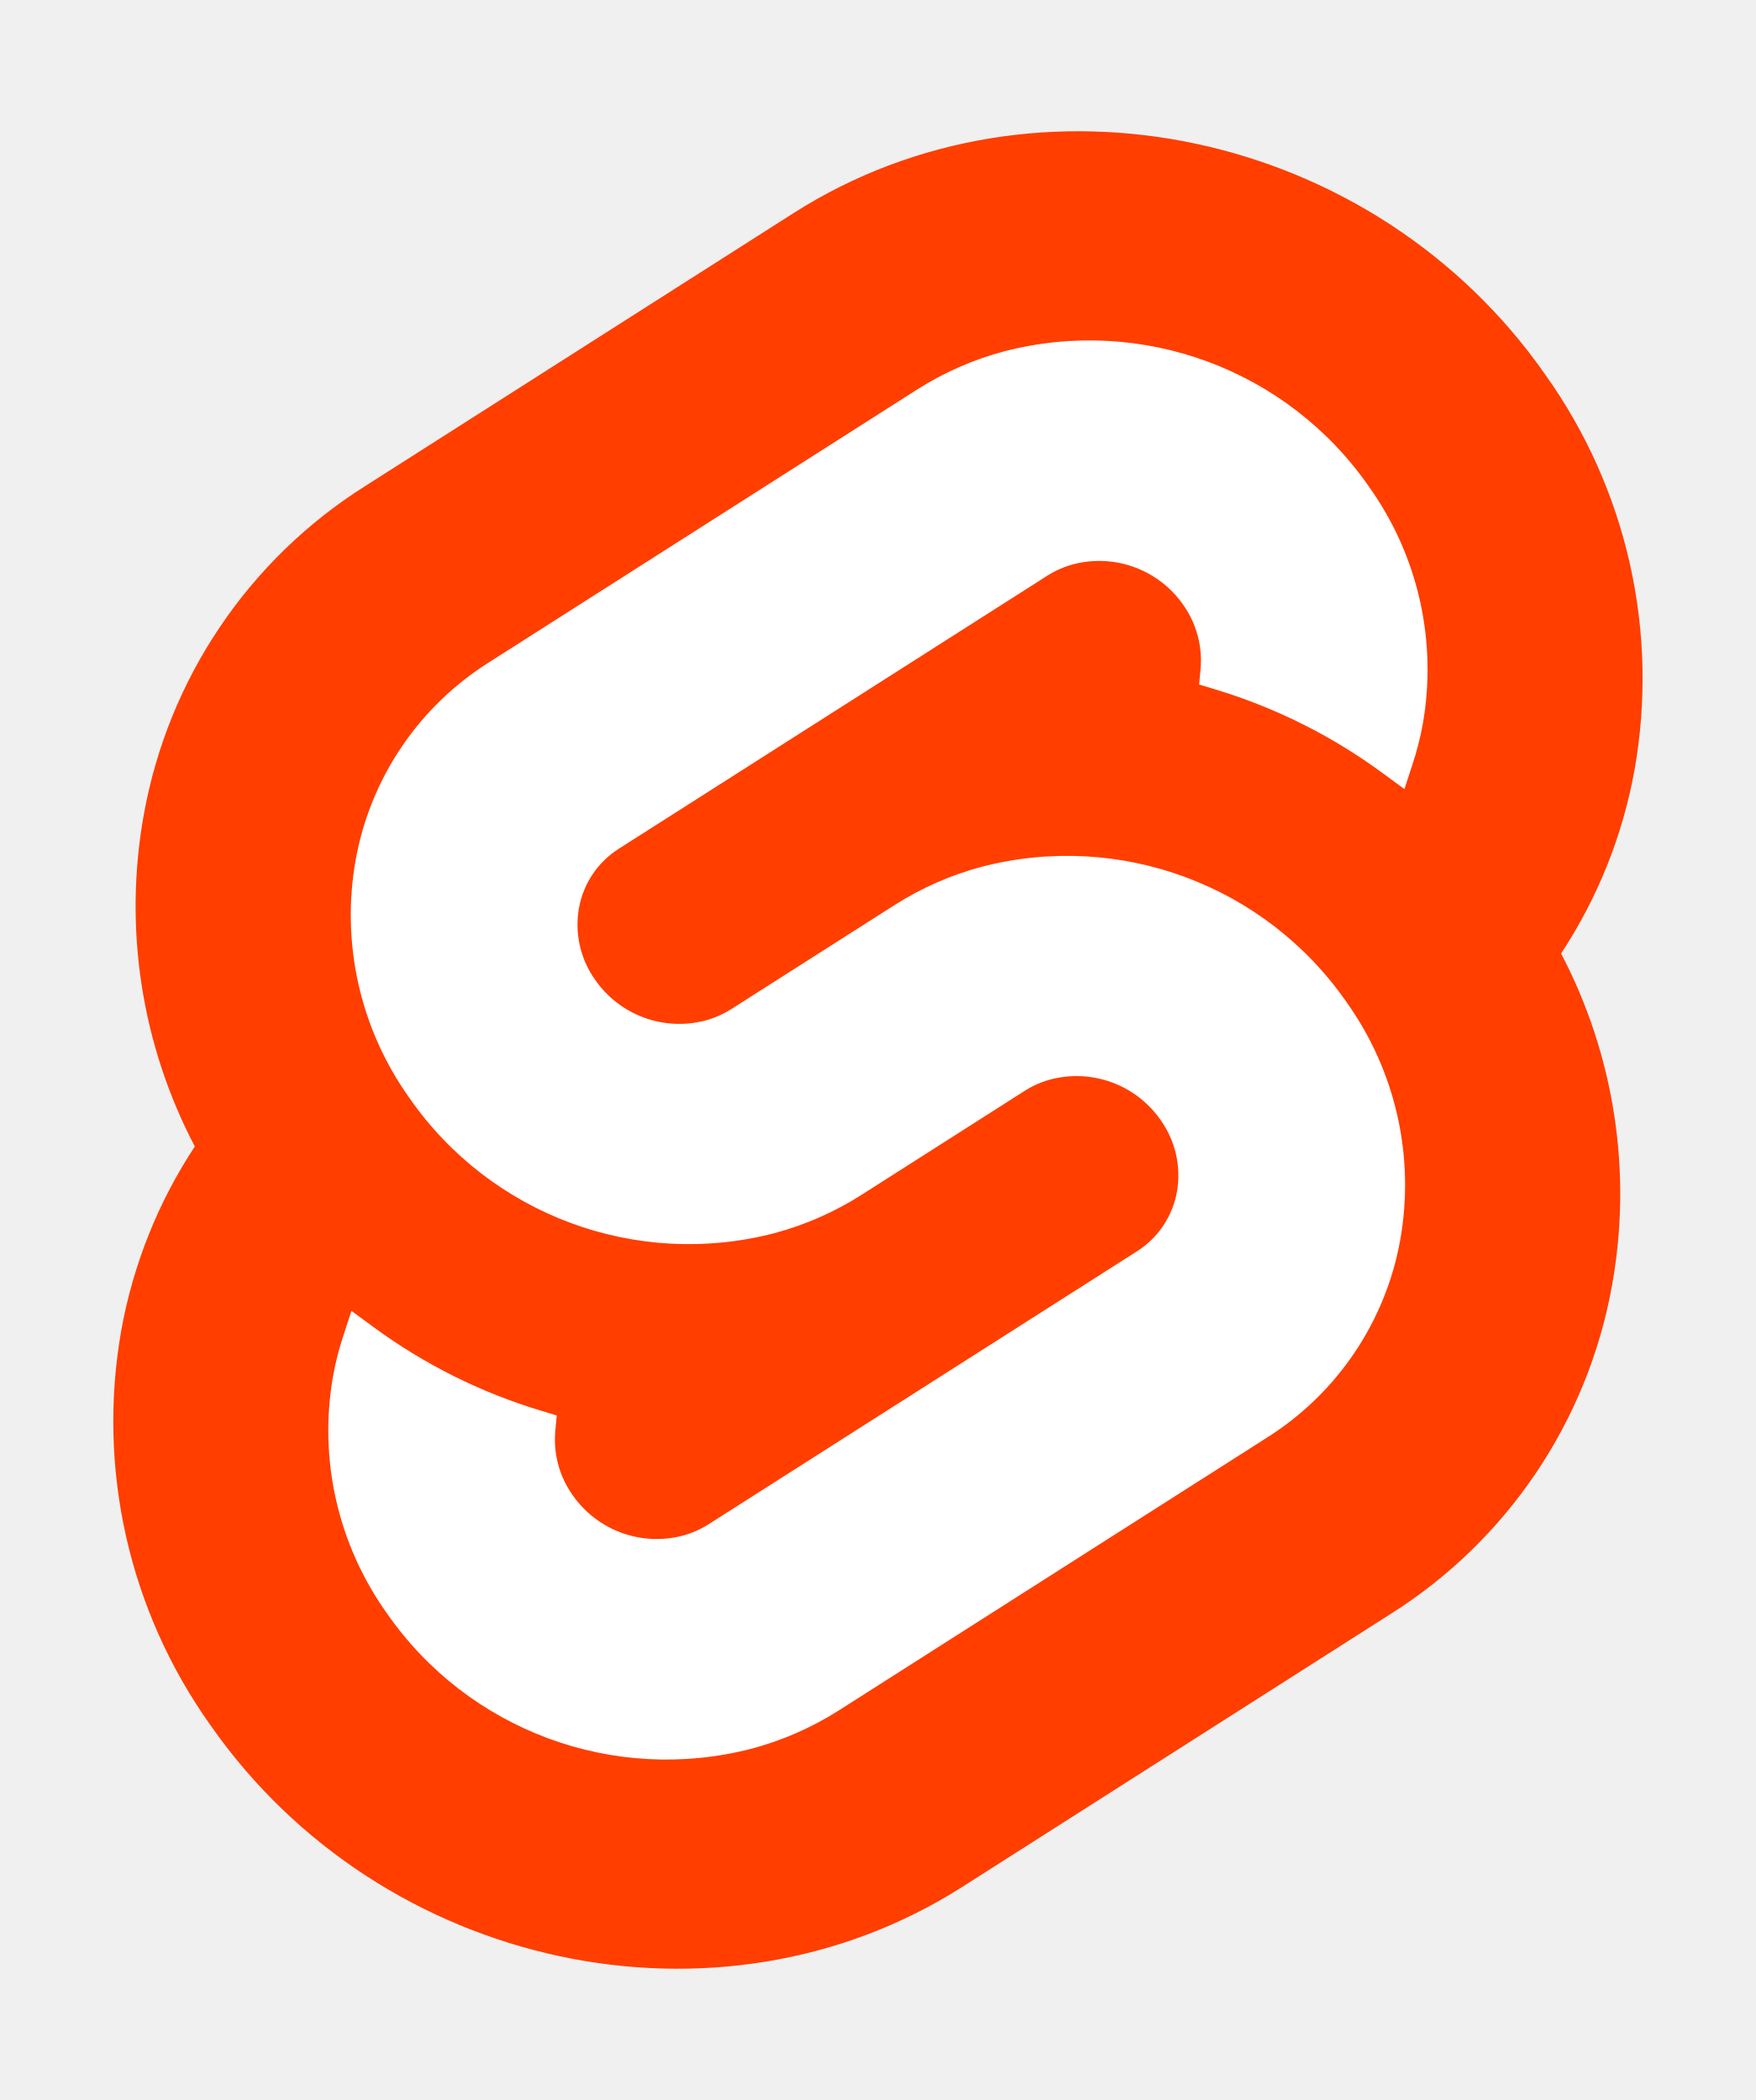
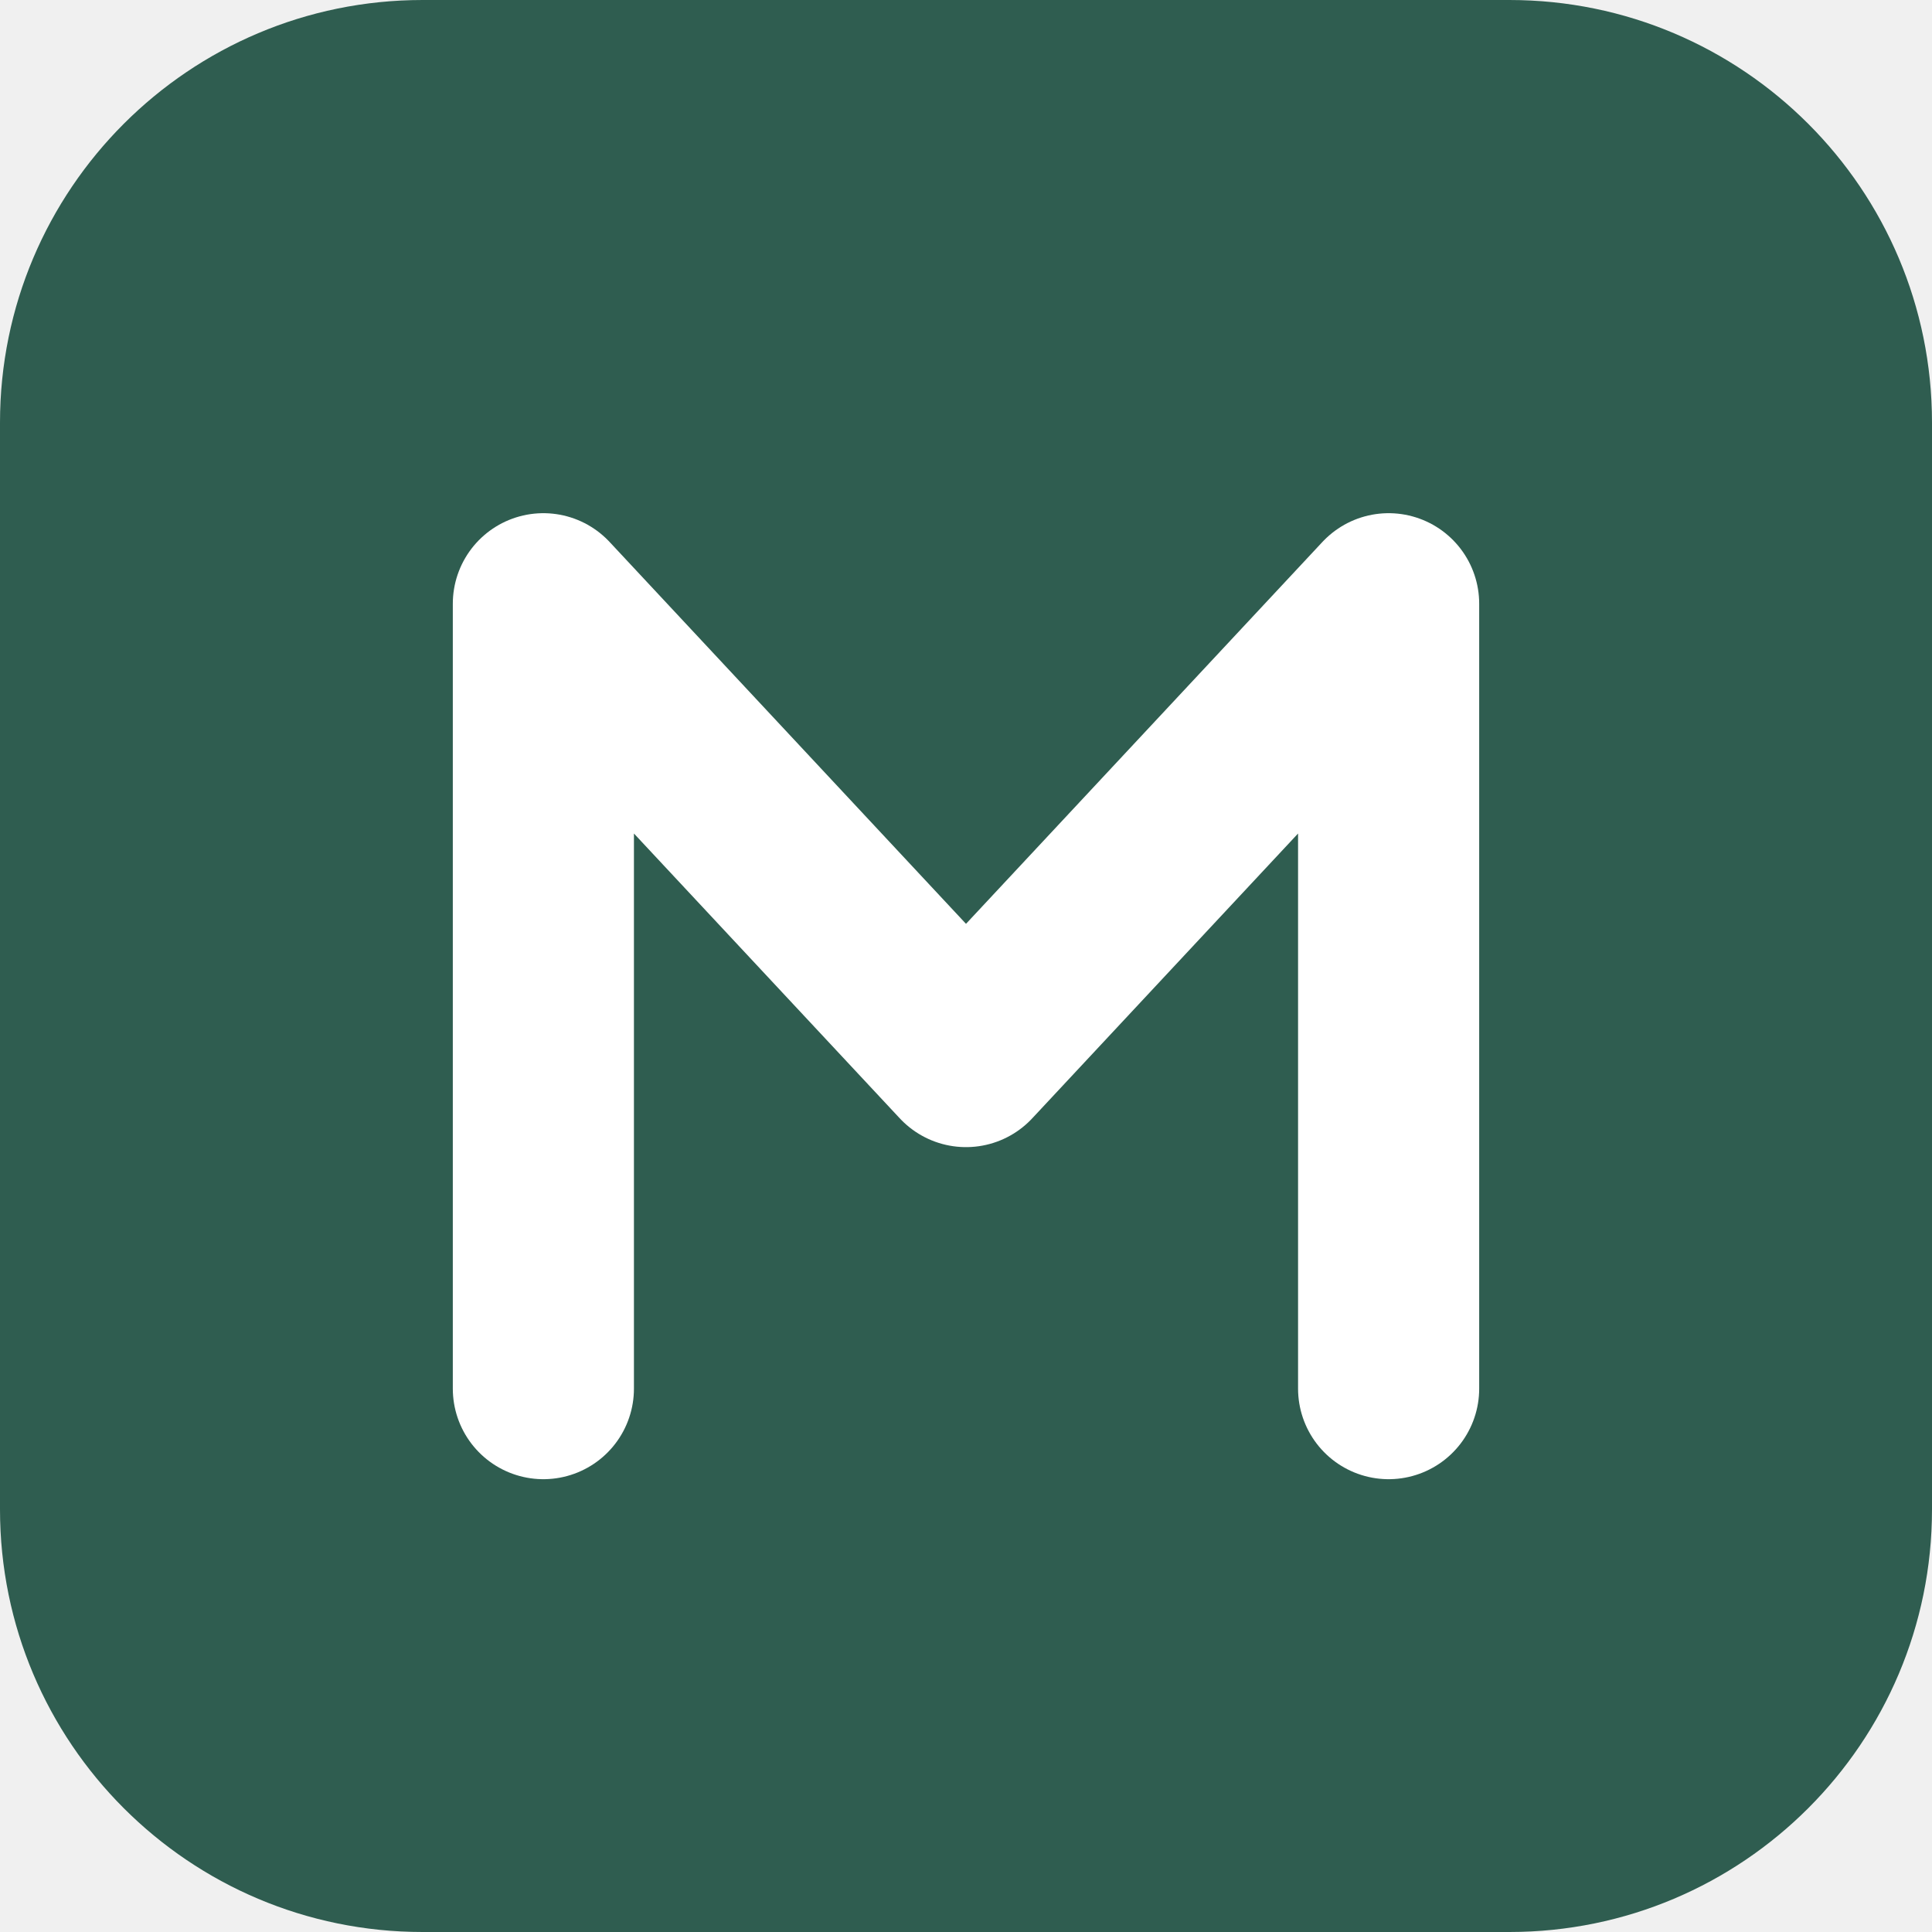
- <svg xmlns="http://www.w3.org/2000/svg" width="107" height="128" viewBox="0 0 107 128">
-   <path d="M94.157 22.819c-10.4-14.885-30.94-19.297-45.792-9.835L22.282 29.608A29.92 29.92 0 0 0 8.764 49.65a31.5 31.5 0 0 0 3.108 20.231 30 30 0 0 0-4.477 11.183 31.9 31.9 0 0 0 5.448 24.116c10.402 14.887 30.942 19.297 45.791 9.835l26.083-16.624A29.92 29.92 0 0 0 98.235 78.35a31.53 31.53 0 0 0-3.105-20.232 30 30 0 0 0 4.474-11.182 31.88 31.88 0 0 0-5.447-24.116" style="fill:#ff3e00" />
-   <path d="M45.817 106.582a20.72 20.72 0 0 1-22.237-8.243 19.17 19.17 0 0 1-3.277-14.503 18 18 0 0 1 .624-2.435l.49-1.498 1.337.981a33.6 33.6 0 0 0 10.203 5.098l.97.294-.09.968a5.85 5.85 0 0 0 1.052 3.878 6.24 6.24 0 0 0 6.695 2.485 5.8 5.8 0 0 0 1.603-.704L69.27 76.28a5.43 5.43 0 0 0 2.45-3.631 5.8 5.8 0 0 0-.987-4.371 6.24 6.24 0 0 0-6.698-2.487 5.7 5.7 0 0 0-1.6.704l-9.953 6.345a19 19 0 0 1-5.296 2.326 20.72 20.72 0 0 1-22.237-8.243 19.17 19.17 0 0 1-3.277-14.502 17.99 17.99 0 0 1 8.13-12.052l26.081-16.623a19 19 0 0 1 5.3-2.329 20.72 20.72 0 0 1 22.237 8.243 19.17 19.17 0 0 1 3.277 14.503 18 18 0 0 1-.624 2.435l-.49 1.498-1.337-.98a33.6 33.6 0 0 0-10.203-5.1l-.97-.294.09-.968a5.86 5.86 0 0 0-1.052-3.878 6.24 6.24 0 0 0-6.696-2.485 5.8 5.8 0 0 0-1.602.704L37.73 51.72a5.42 5.42 0 0 0-2.449 3.63 5.79 5.79 0 0 0 .986 4.372 6.24 6.24 0 0 0 6.698 2.486 5.8 5.8 0 0 0 1.602-.704l9.952-6.342a19 19 0 0 1 5.295-2.328 20.72 20.72 0 0 1 22.237 8.242 19.17 19.17 0 0 1 3.277 14.503 18 18 0 0 1-8.13 12.053l-26.081 16.622a19 19 0 0 1-5.3 2.328" style="fill:#fff" />
+ <svg xmlns="http://www.w3.org/2000/svg" viewBox="0 0 64 64" width="64" height="64">
+   <rect width="64" height="64" rx="14" fill="#2f5d50" />
+   <path d="M18 46V20l14 15 14-15v26" fill="none" stroke="#fff" stroke-width="6" stroke-linecap="round" stroke-linejoin="round" />
</svg>
